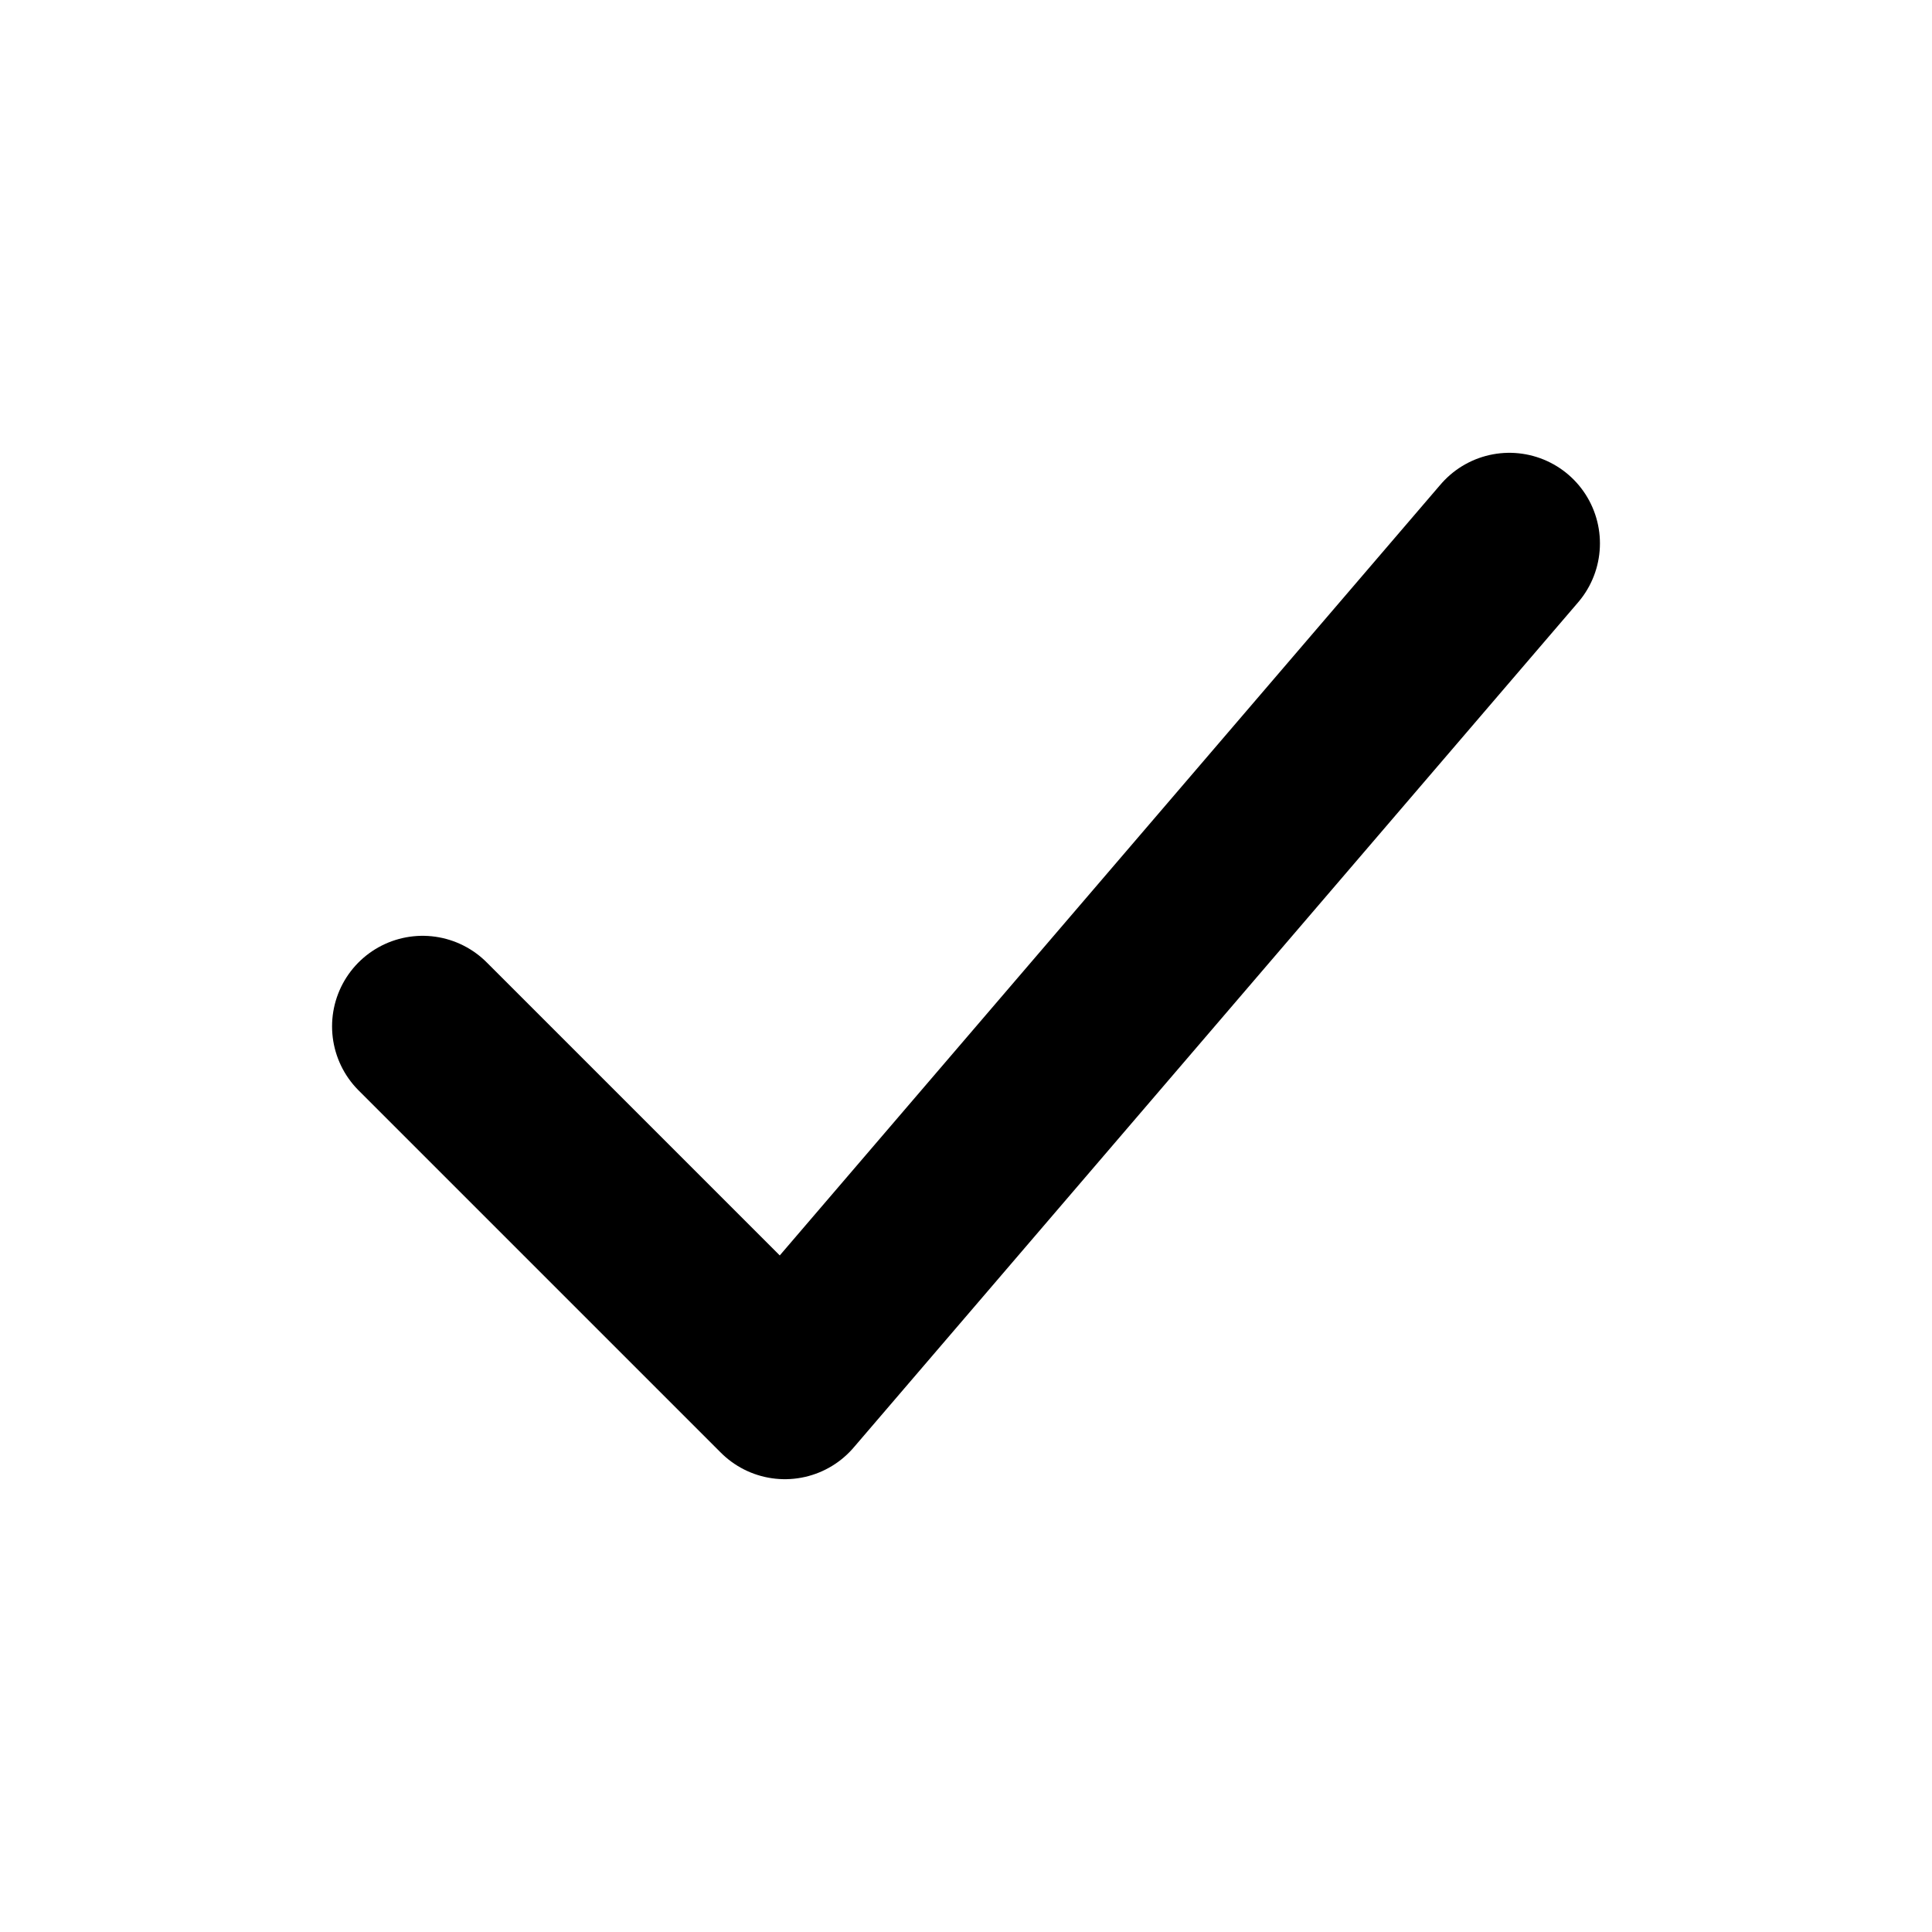
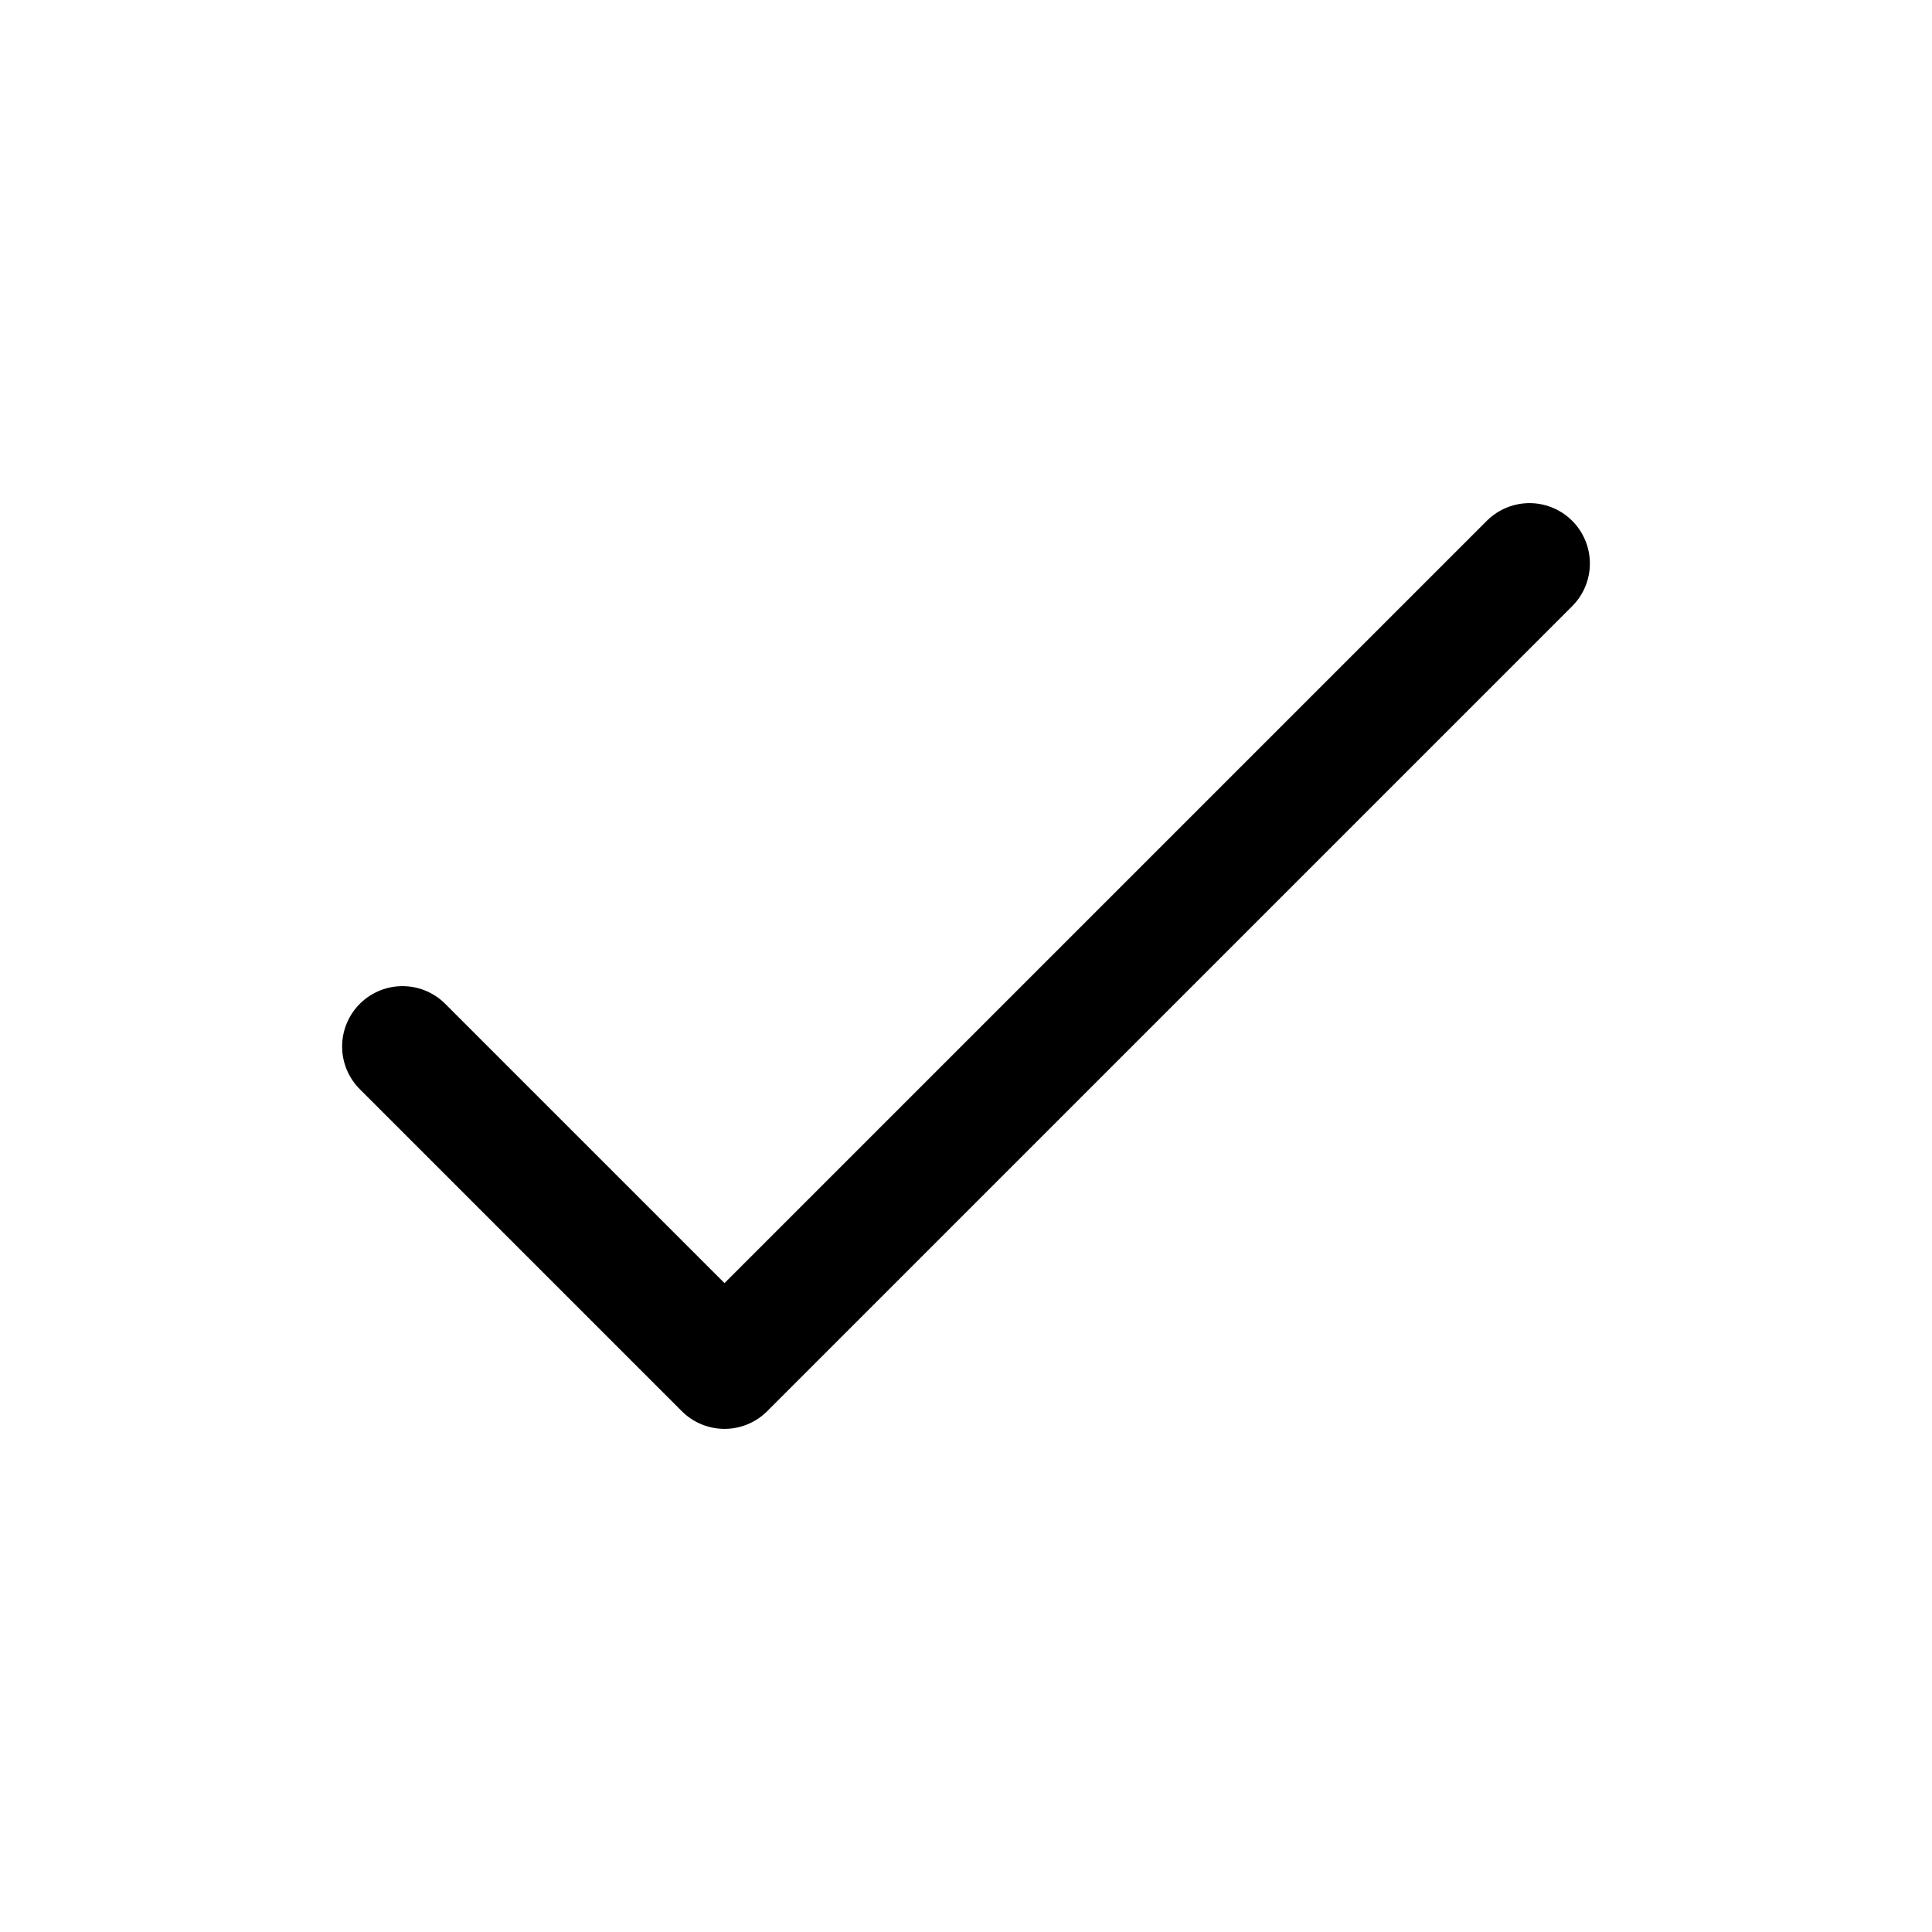
- <svg xmlns="http://www.w3.org/2000/svg" viewBox="0 0 16 16" fill="none" stroke="currentColor" stroke-width="1.5" stroke-linecap="round" stroke-linejoin="round">
-   <path d="m3.5 8.5 3 3 6-7" />
+ <svg xmlns="http://www.w3.org/2000/svg" width="1em" height="1em" viewBox="0 0 24 24" fill="none" stroke-width="1.5">
+   <path d="M5 13L9 17L19 7" stroke="currentColor" stroke-linecap="round" stroke-linejoin="round" />
</svg>
